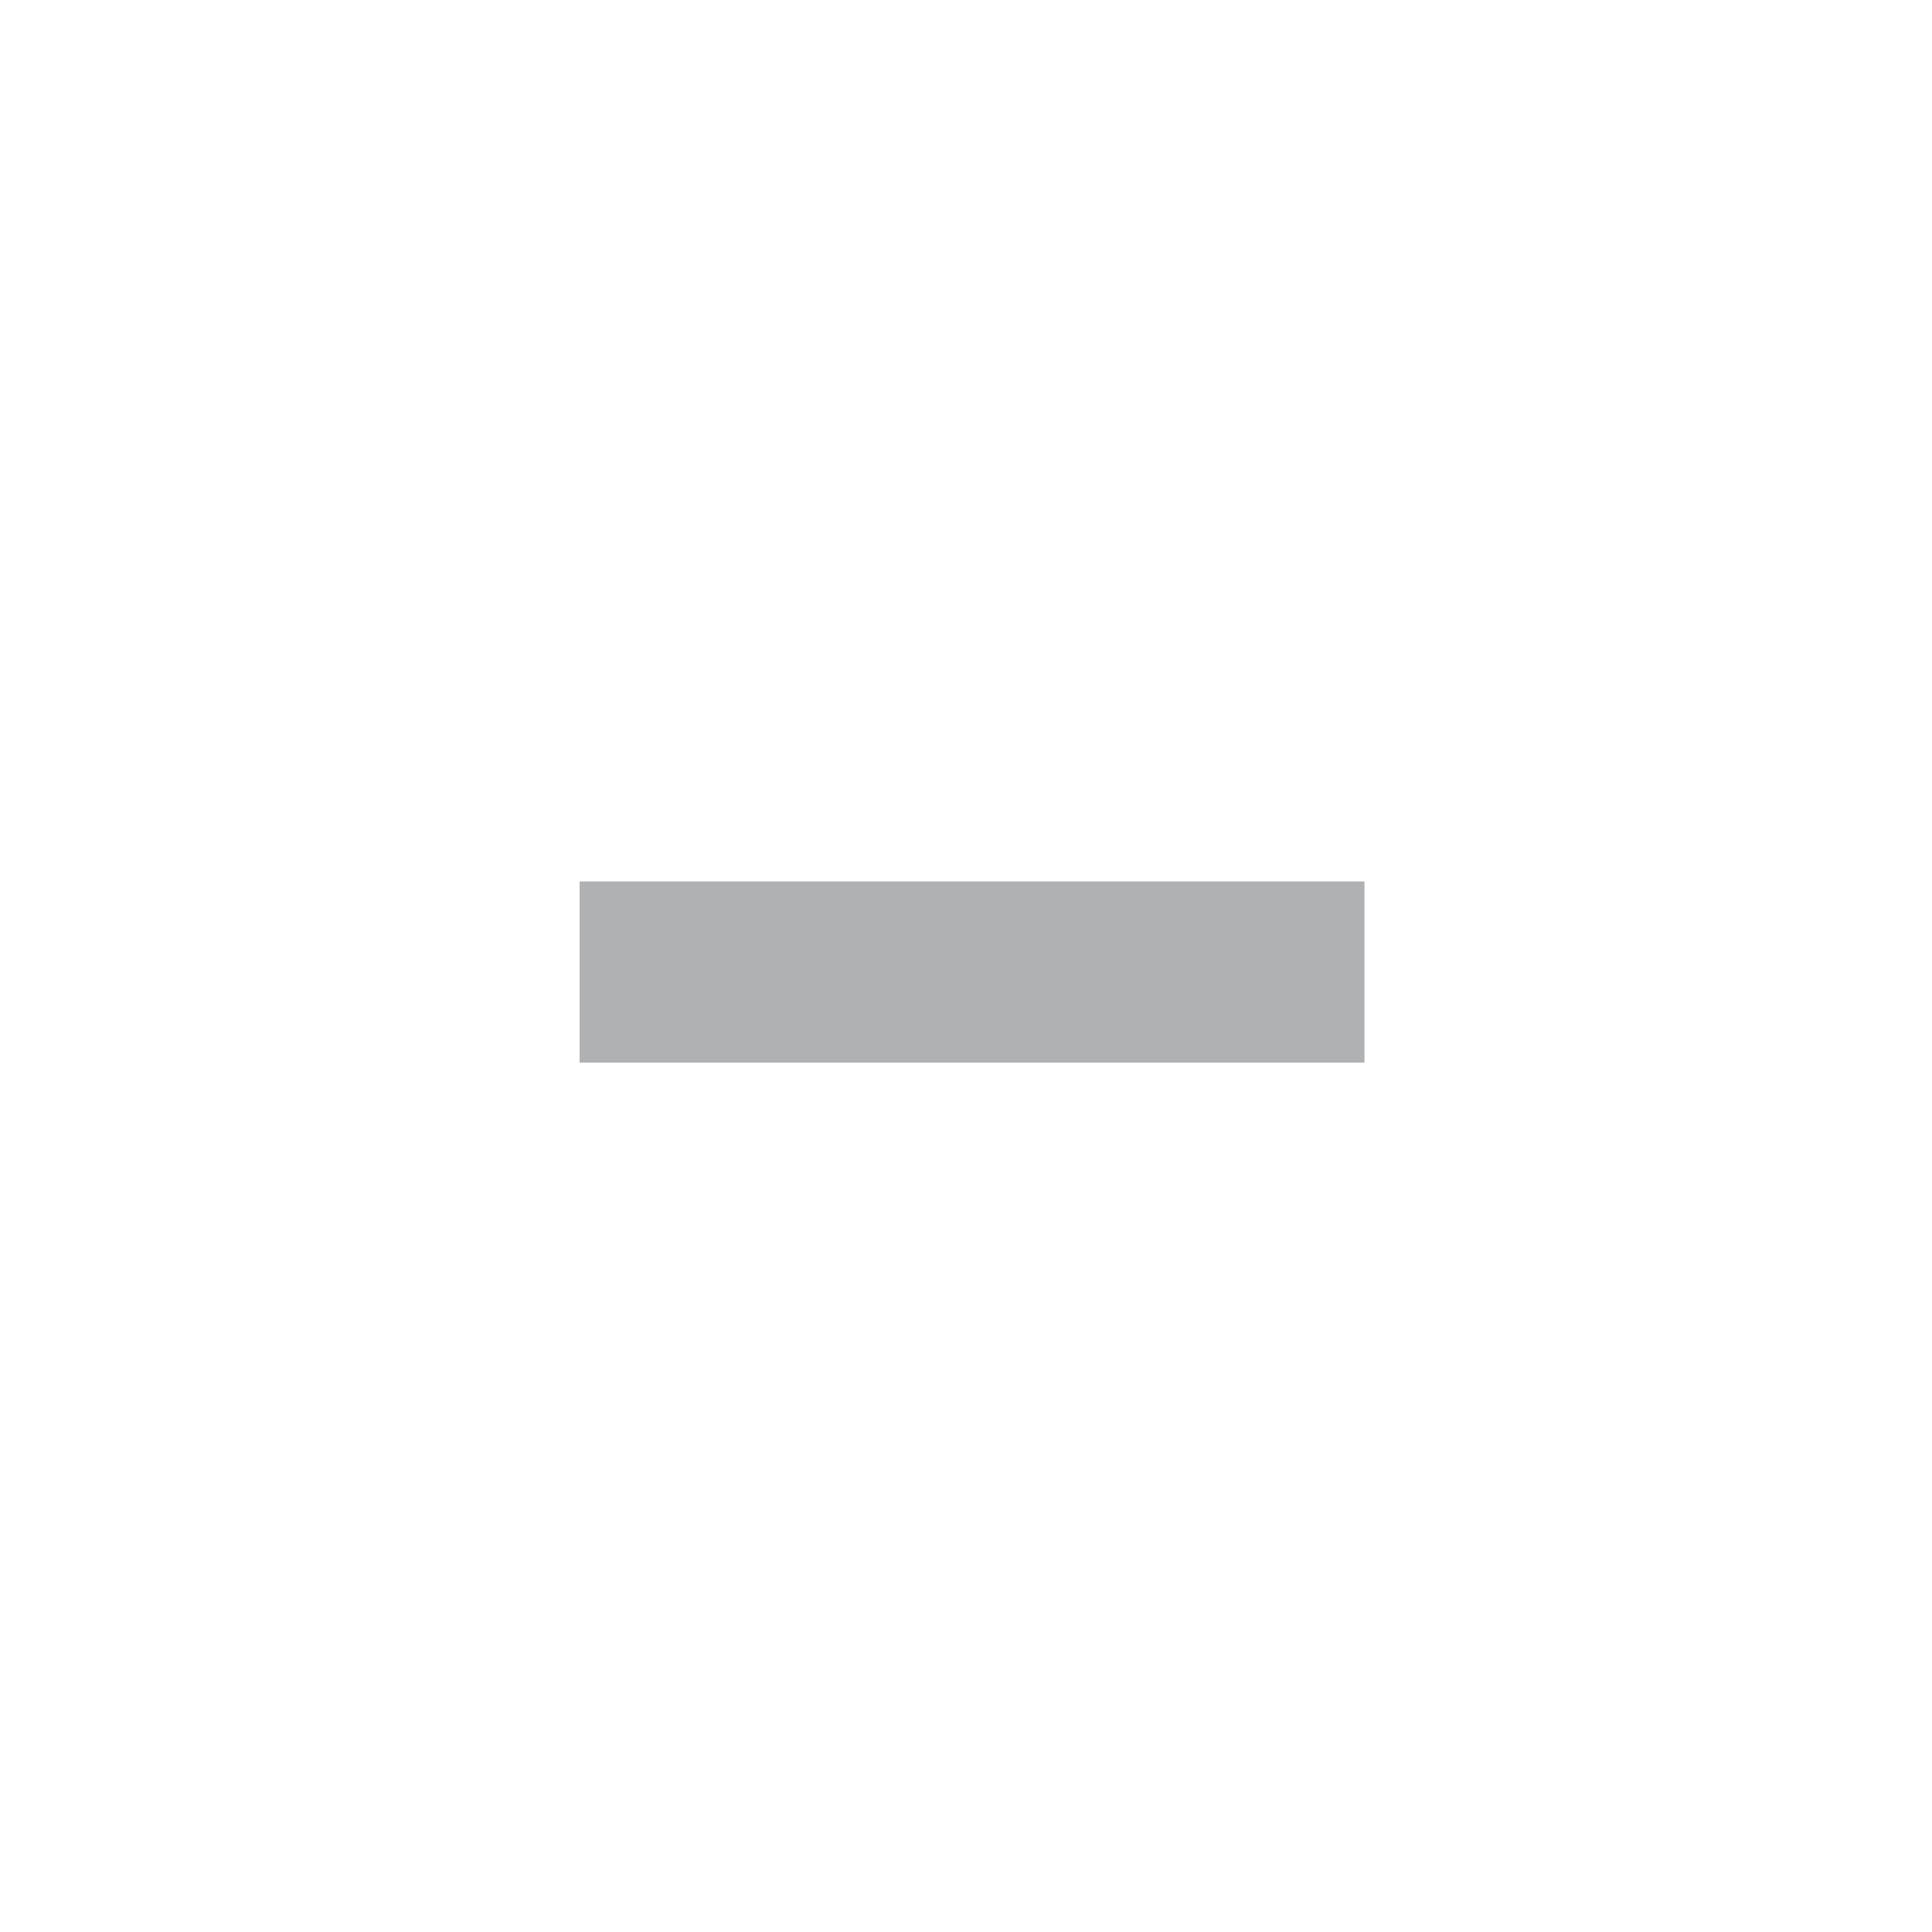
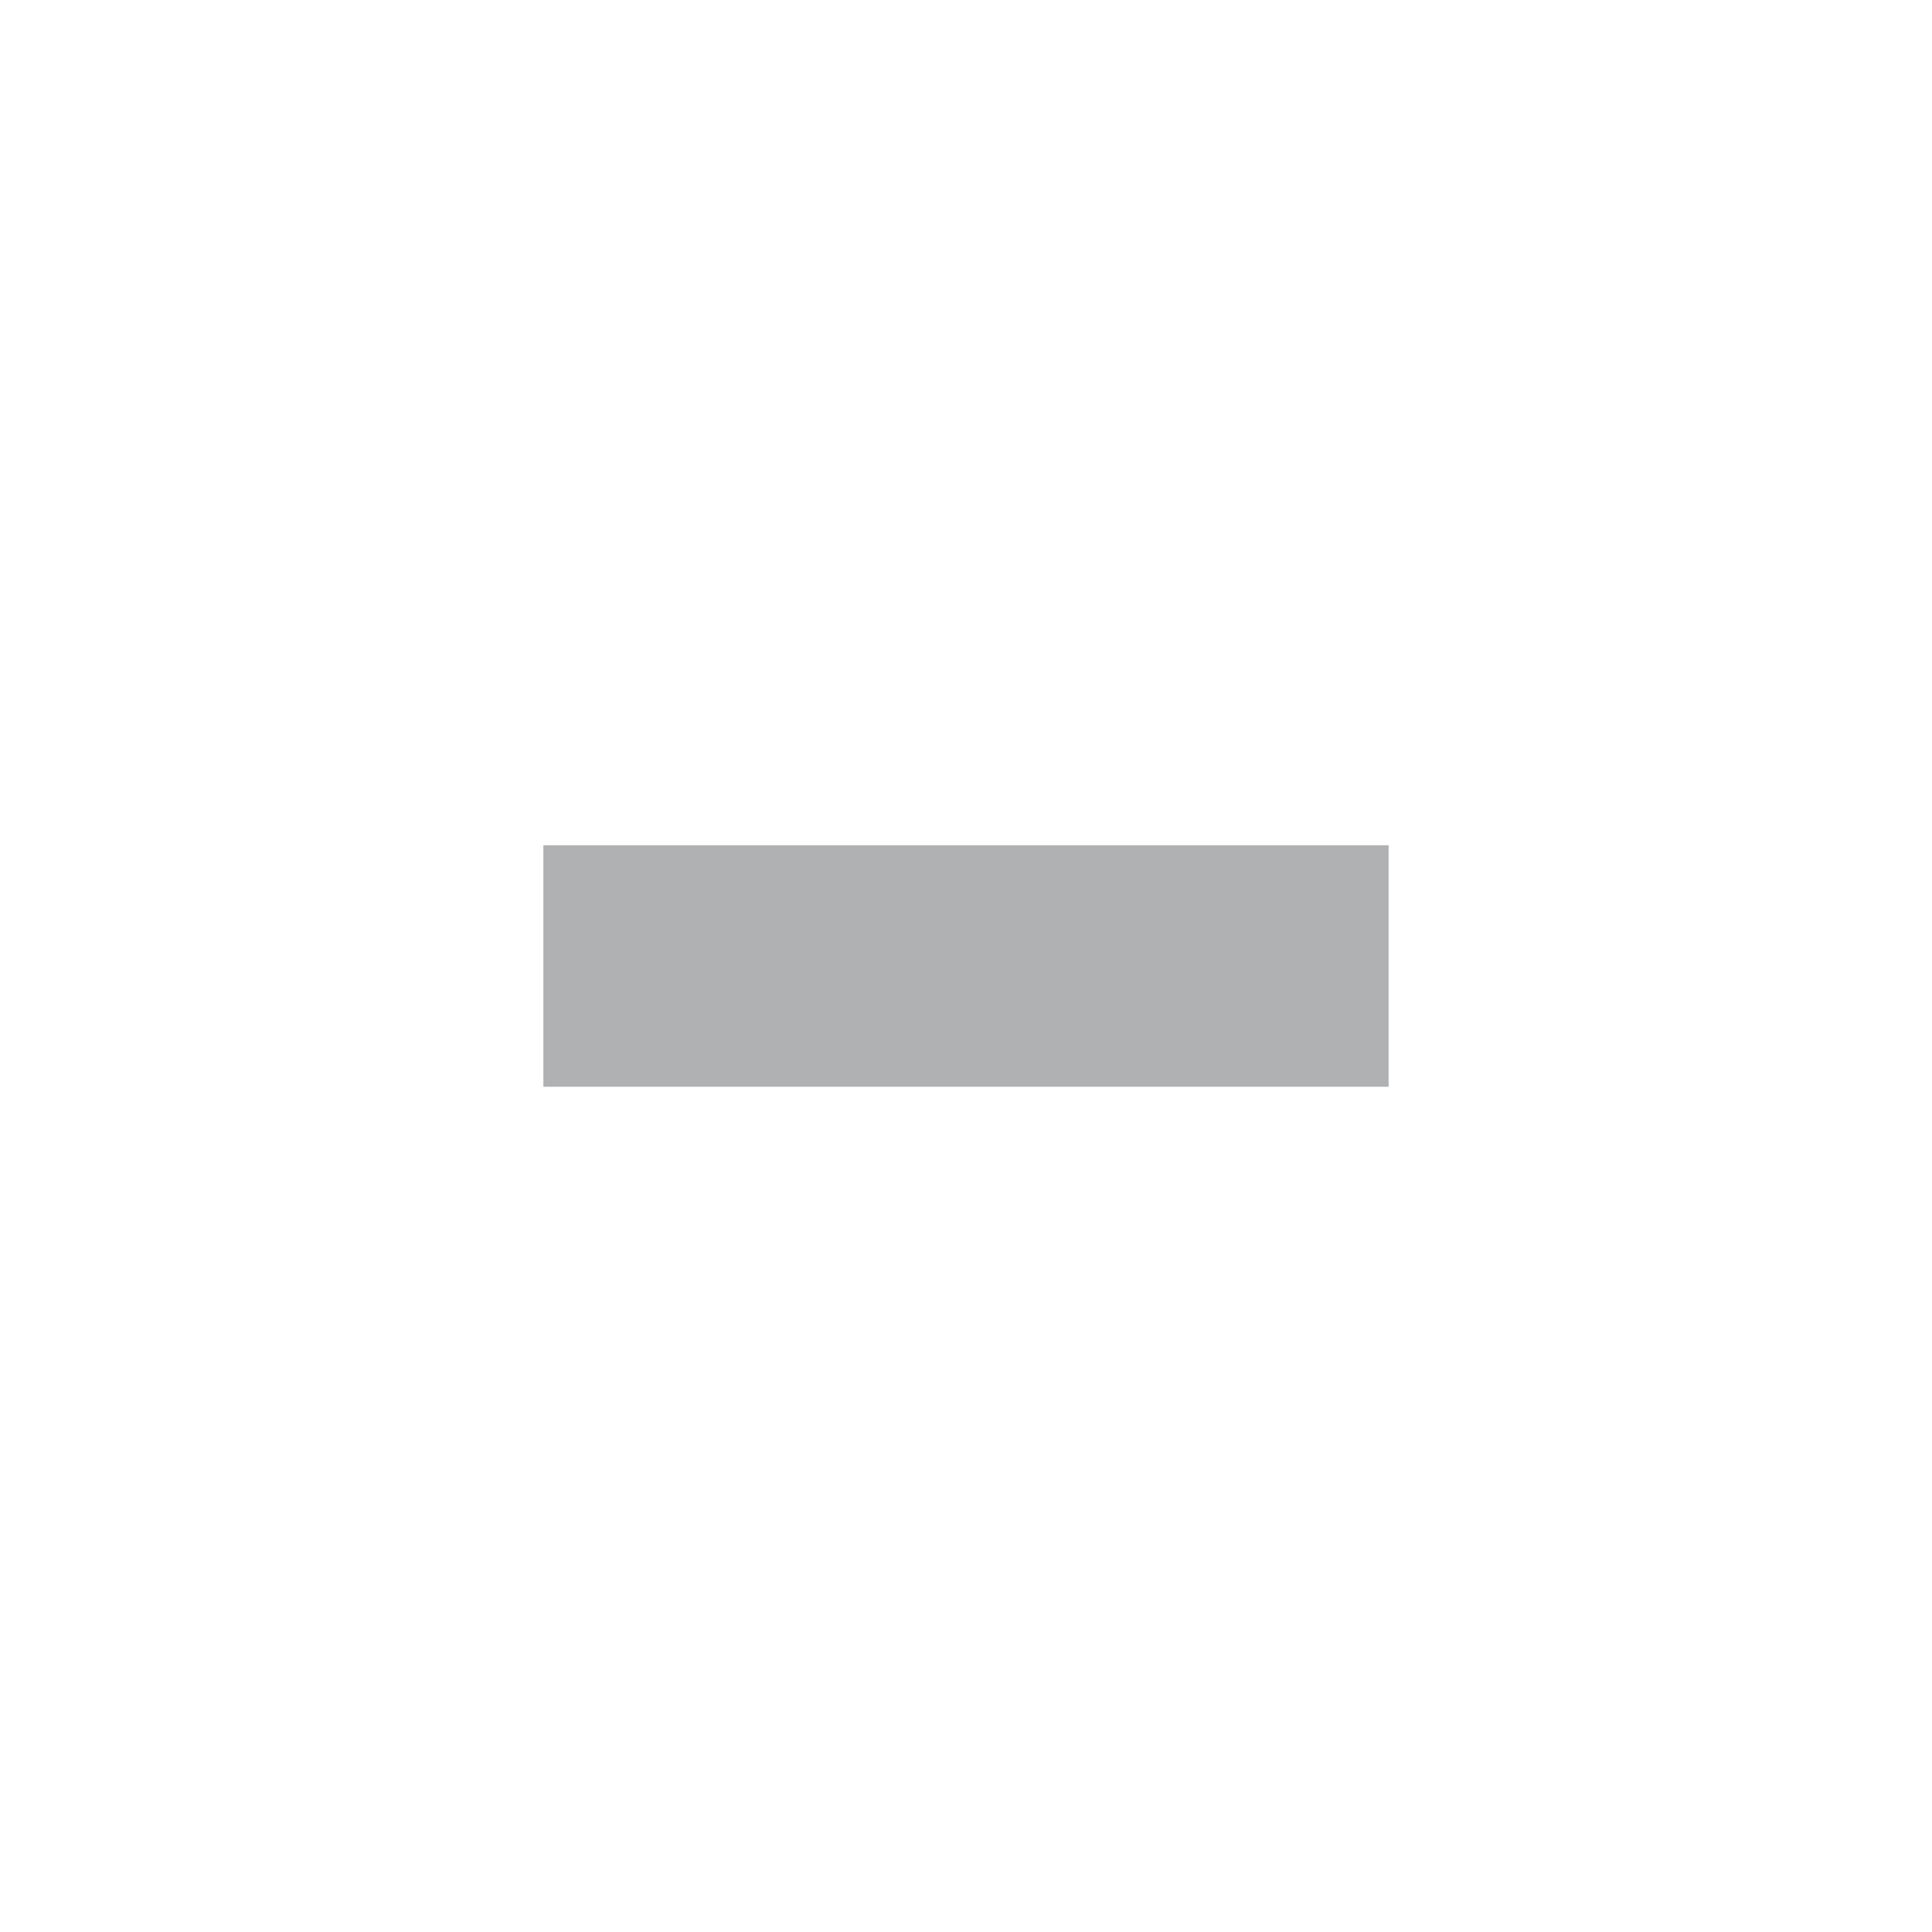
<svg xmlns="http://www.w3.org/2000/svg" version="1.1" viewBox="0 0 16 16" width="16" height="16">
  <defs id="colors">
    <linearGradient id="Icons.minusSelected.color">
      <stop offset="0" stop-color="#AFB1B3" />
      <stop offset="1" stop-color="#AFB1B3" />
    </linearGradient>
  </defs>
-   <rect x="4.8" y="7.3" fill="url(#Icons.minusSelected.color)" width="6.5" height="1.5" />
+   <rect x="4.5" y="7" fill="url(#Icons.minusSelected.color)" width="7" height="2" />
</svg>
